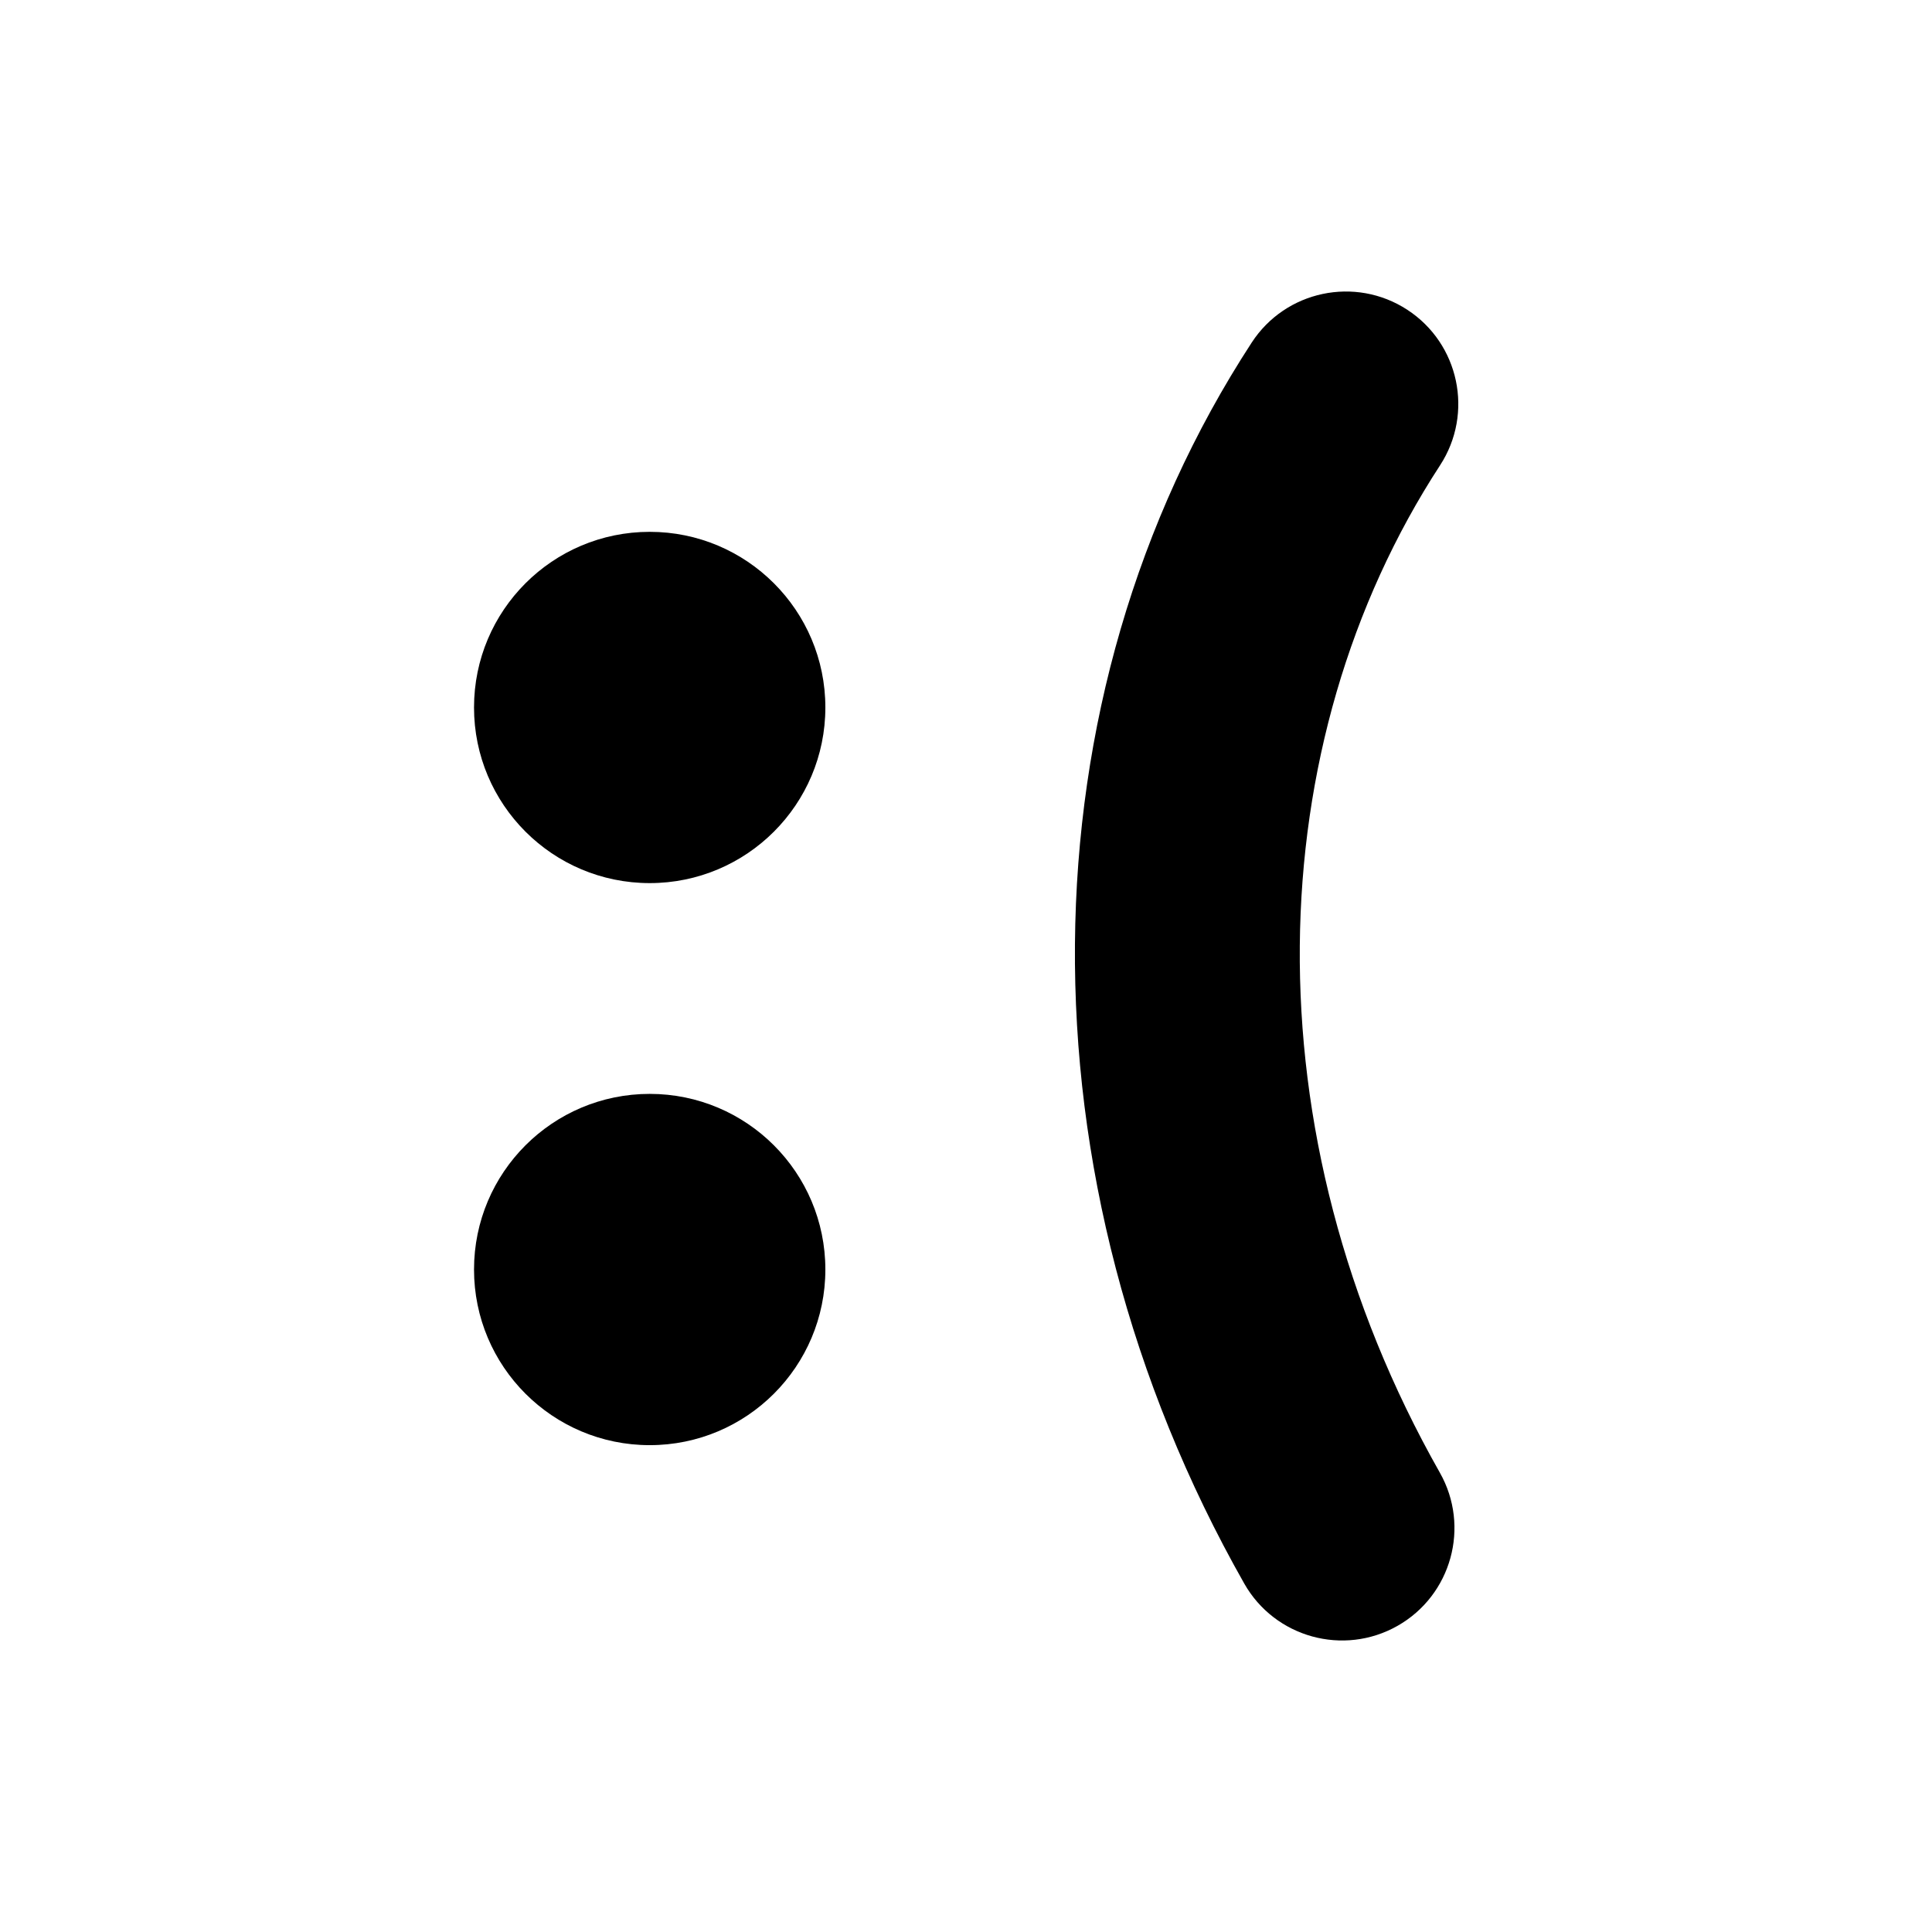
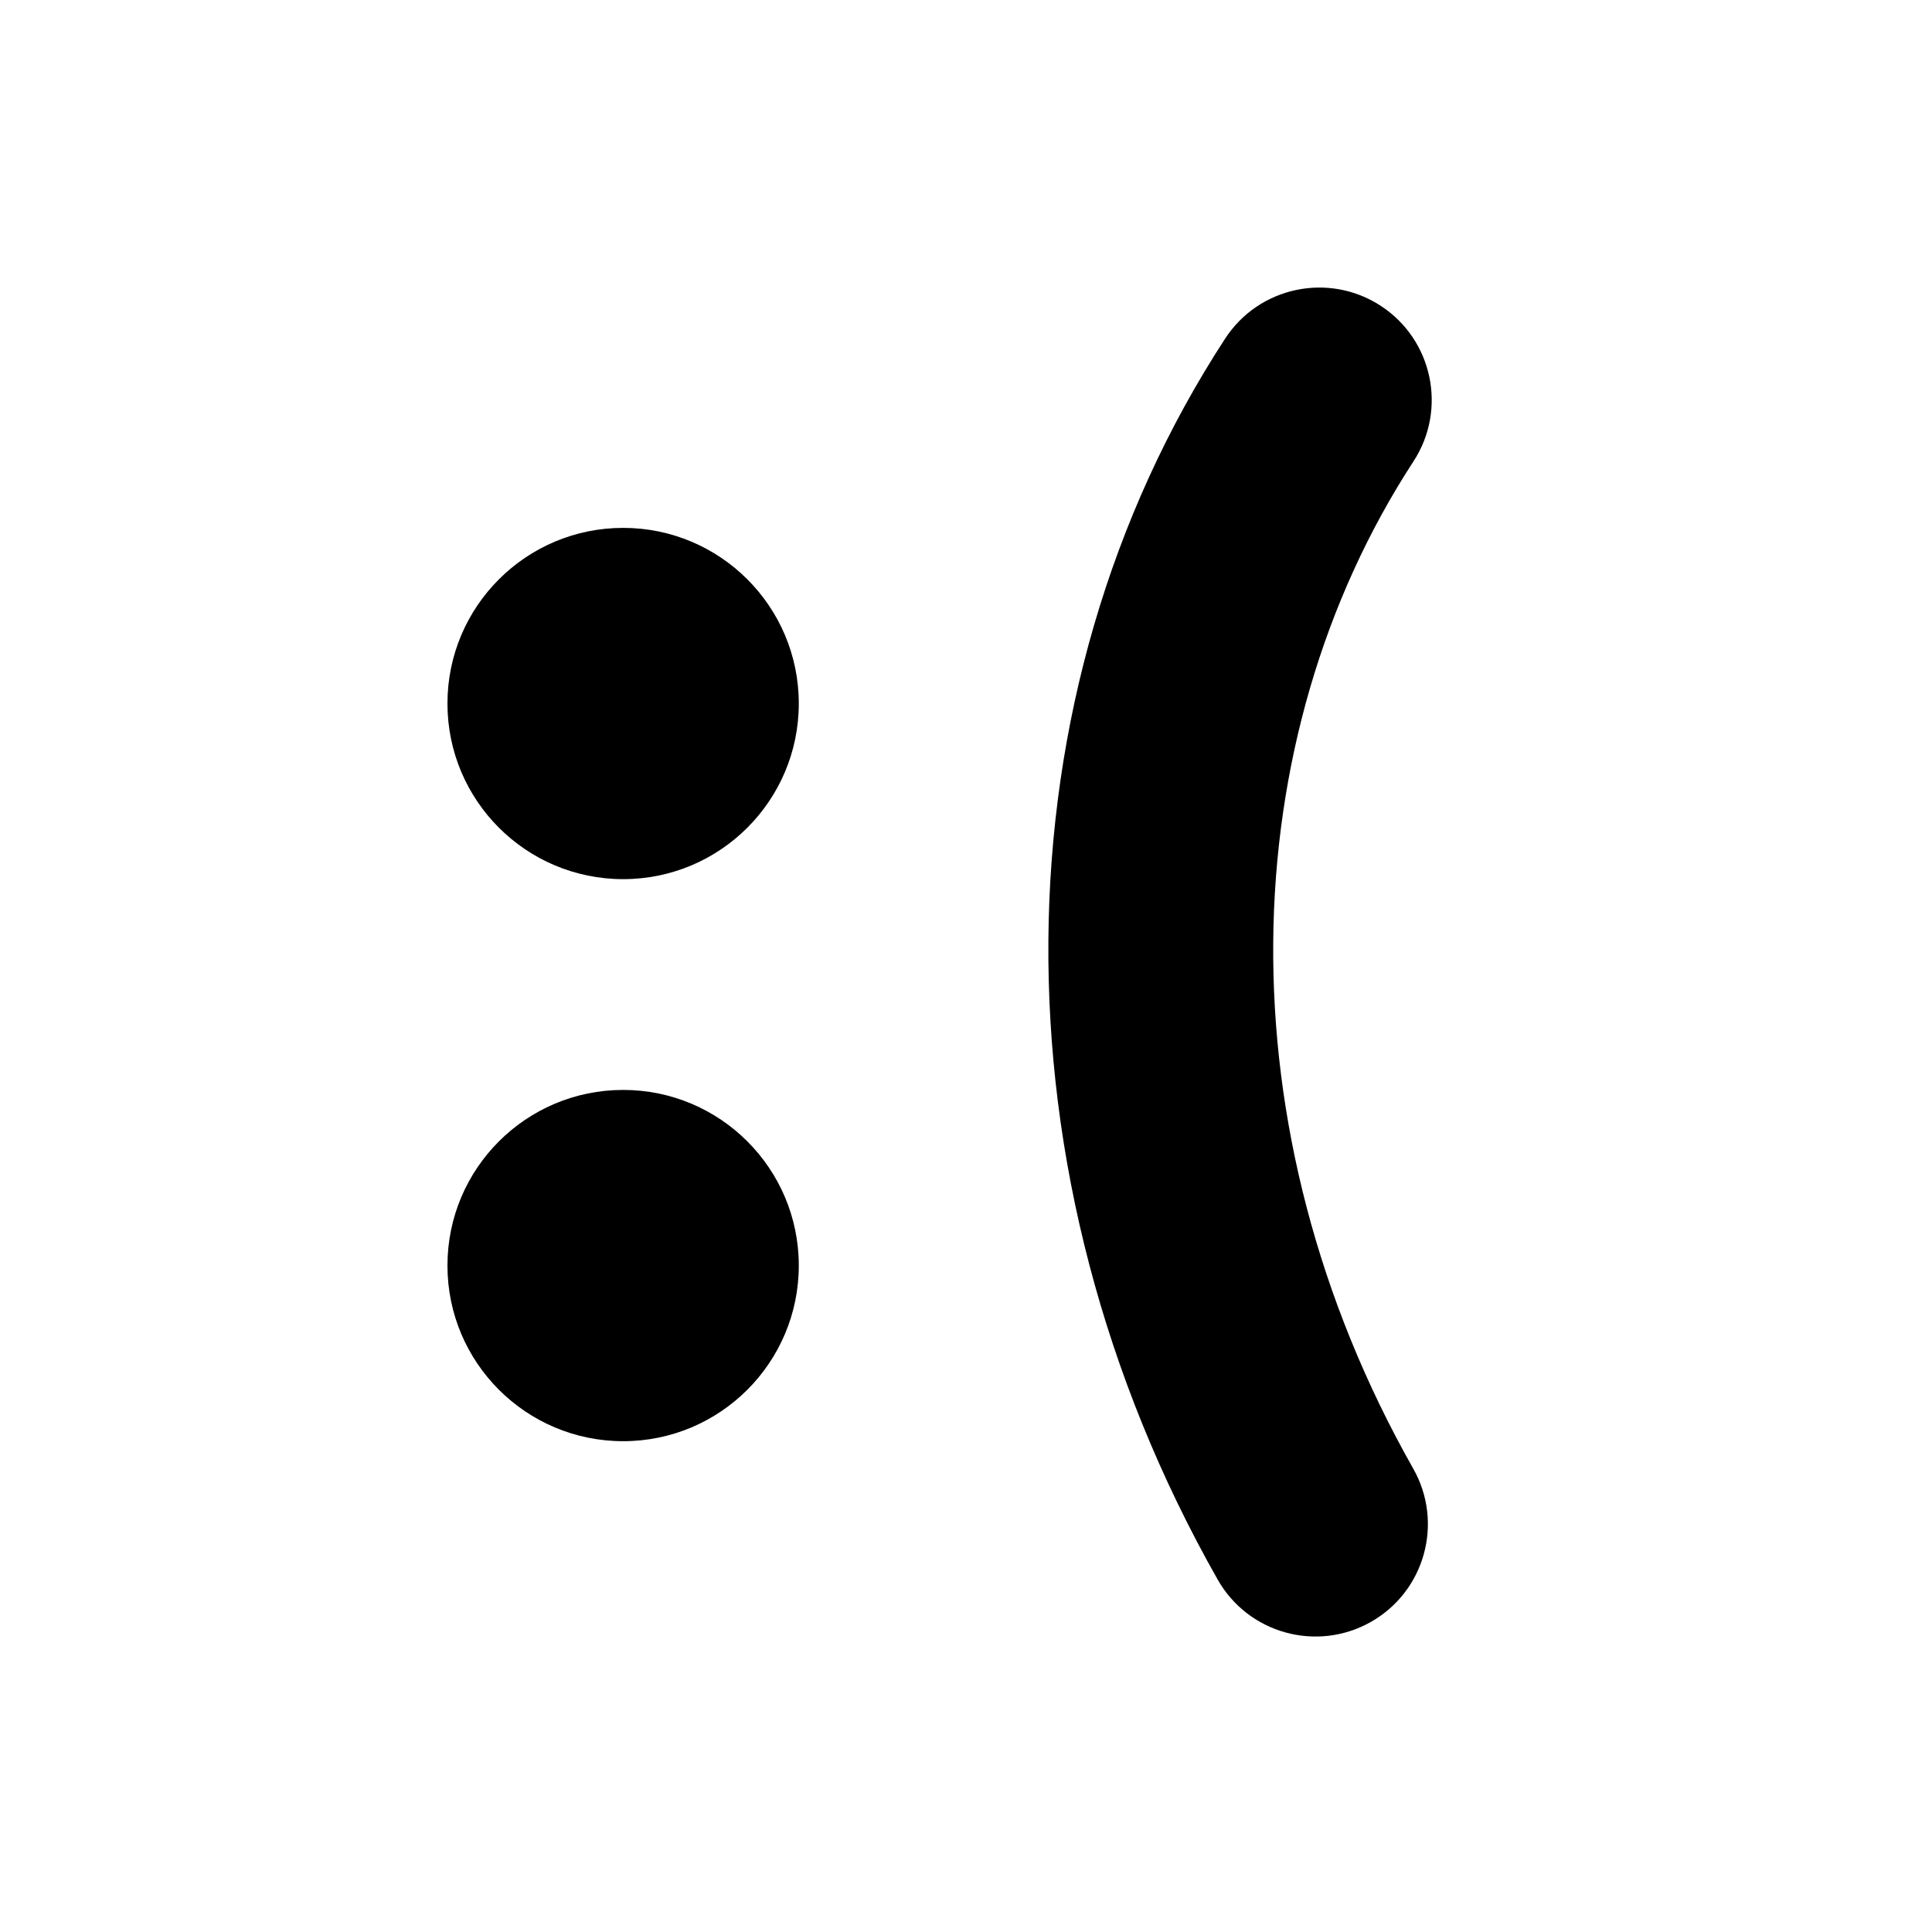
<svg xmlns="http://www.w3.org/2000/svg" width="20" height="20" viewBox="0 0 20 20" fill="none">
-   <g id="mateo-optical-size" transform="matrix(0.6982237 0 0 0.6982237 3.050493 3.017763)">
+   <g id="mateo-optical-size" transform="matrix(0.6982216 0 0 0.6982216 2.775473 2.976818)">
    <path d="M14.078 19.155C10.666 13.137 10.761 6.019 14.189 0.757C14.691 -0.014 15.724 -0.232 16.495 0.27C17.266 0.772 17.484 1.805 16.982 2.576C14.297 6.697 14.122 12.472 16.978 17.511C17.432 18.312 17.151 19.329 16.351 19.783C15.55 20.237 14.532 19.956 14.078 19.155Z" fill="black" />
    <path d="M7.868 14.5C7.868 15.938 6.702 17.104 5.264 17.104C3.825 17.104 2.659 15.938 2.659 14.5C2.659 13.062 3.825 11.896 5.264 11.896C6.702 11.896 7.868 13.062 7.868 14.5Z" fill="black" />
    <path d="M7.868 6.167C7.868 7.605 6.702 8.771 5.264 8.771C3.825 8.771 2.659 7.605 2.659 6.167C2.659 4.729 3.825 3.563 5.264 3.563C6.702 3.563 7.868 4.729 7.868 6.167Z" fill="black" />
  </g>
</svg>
